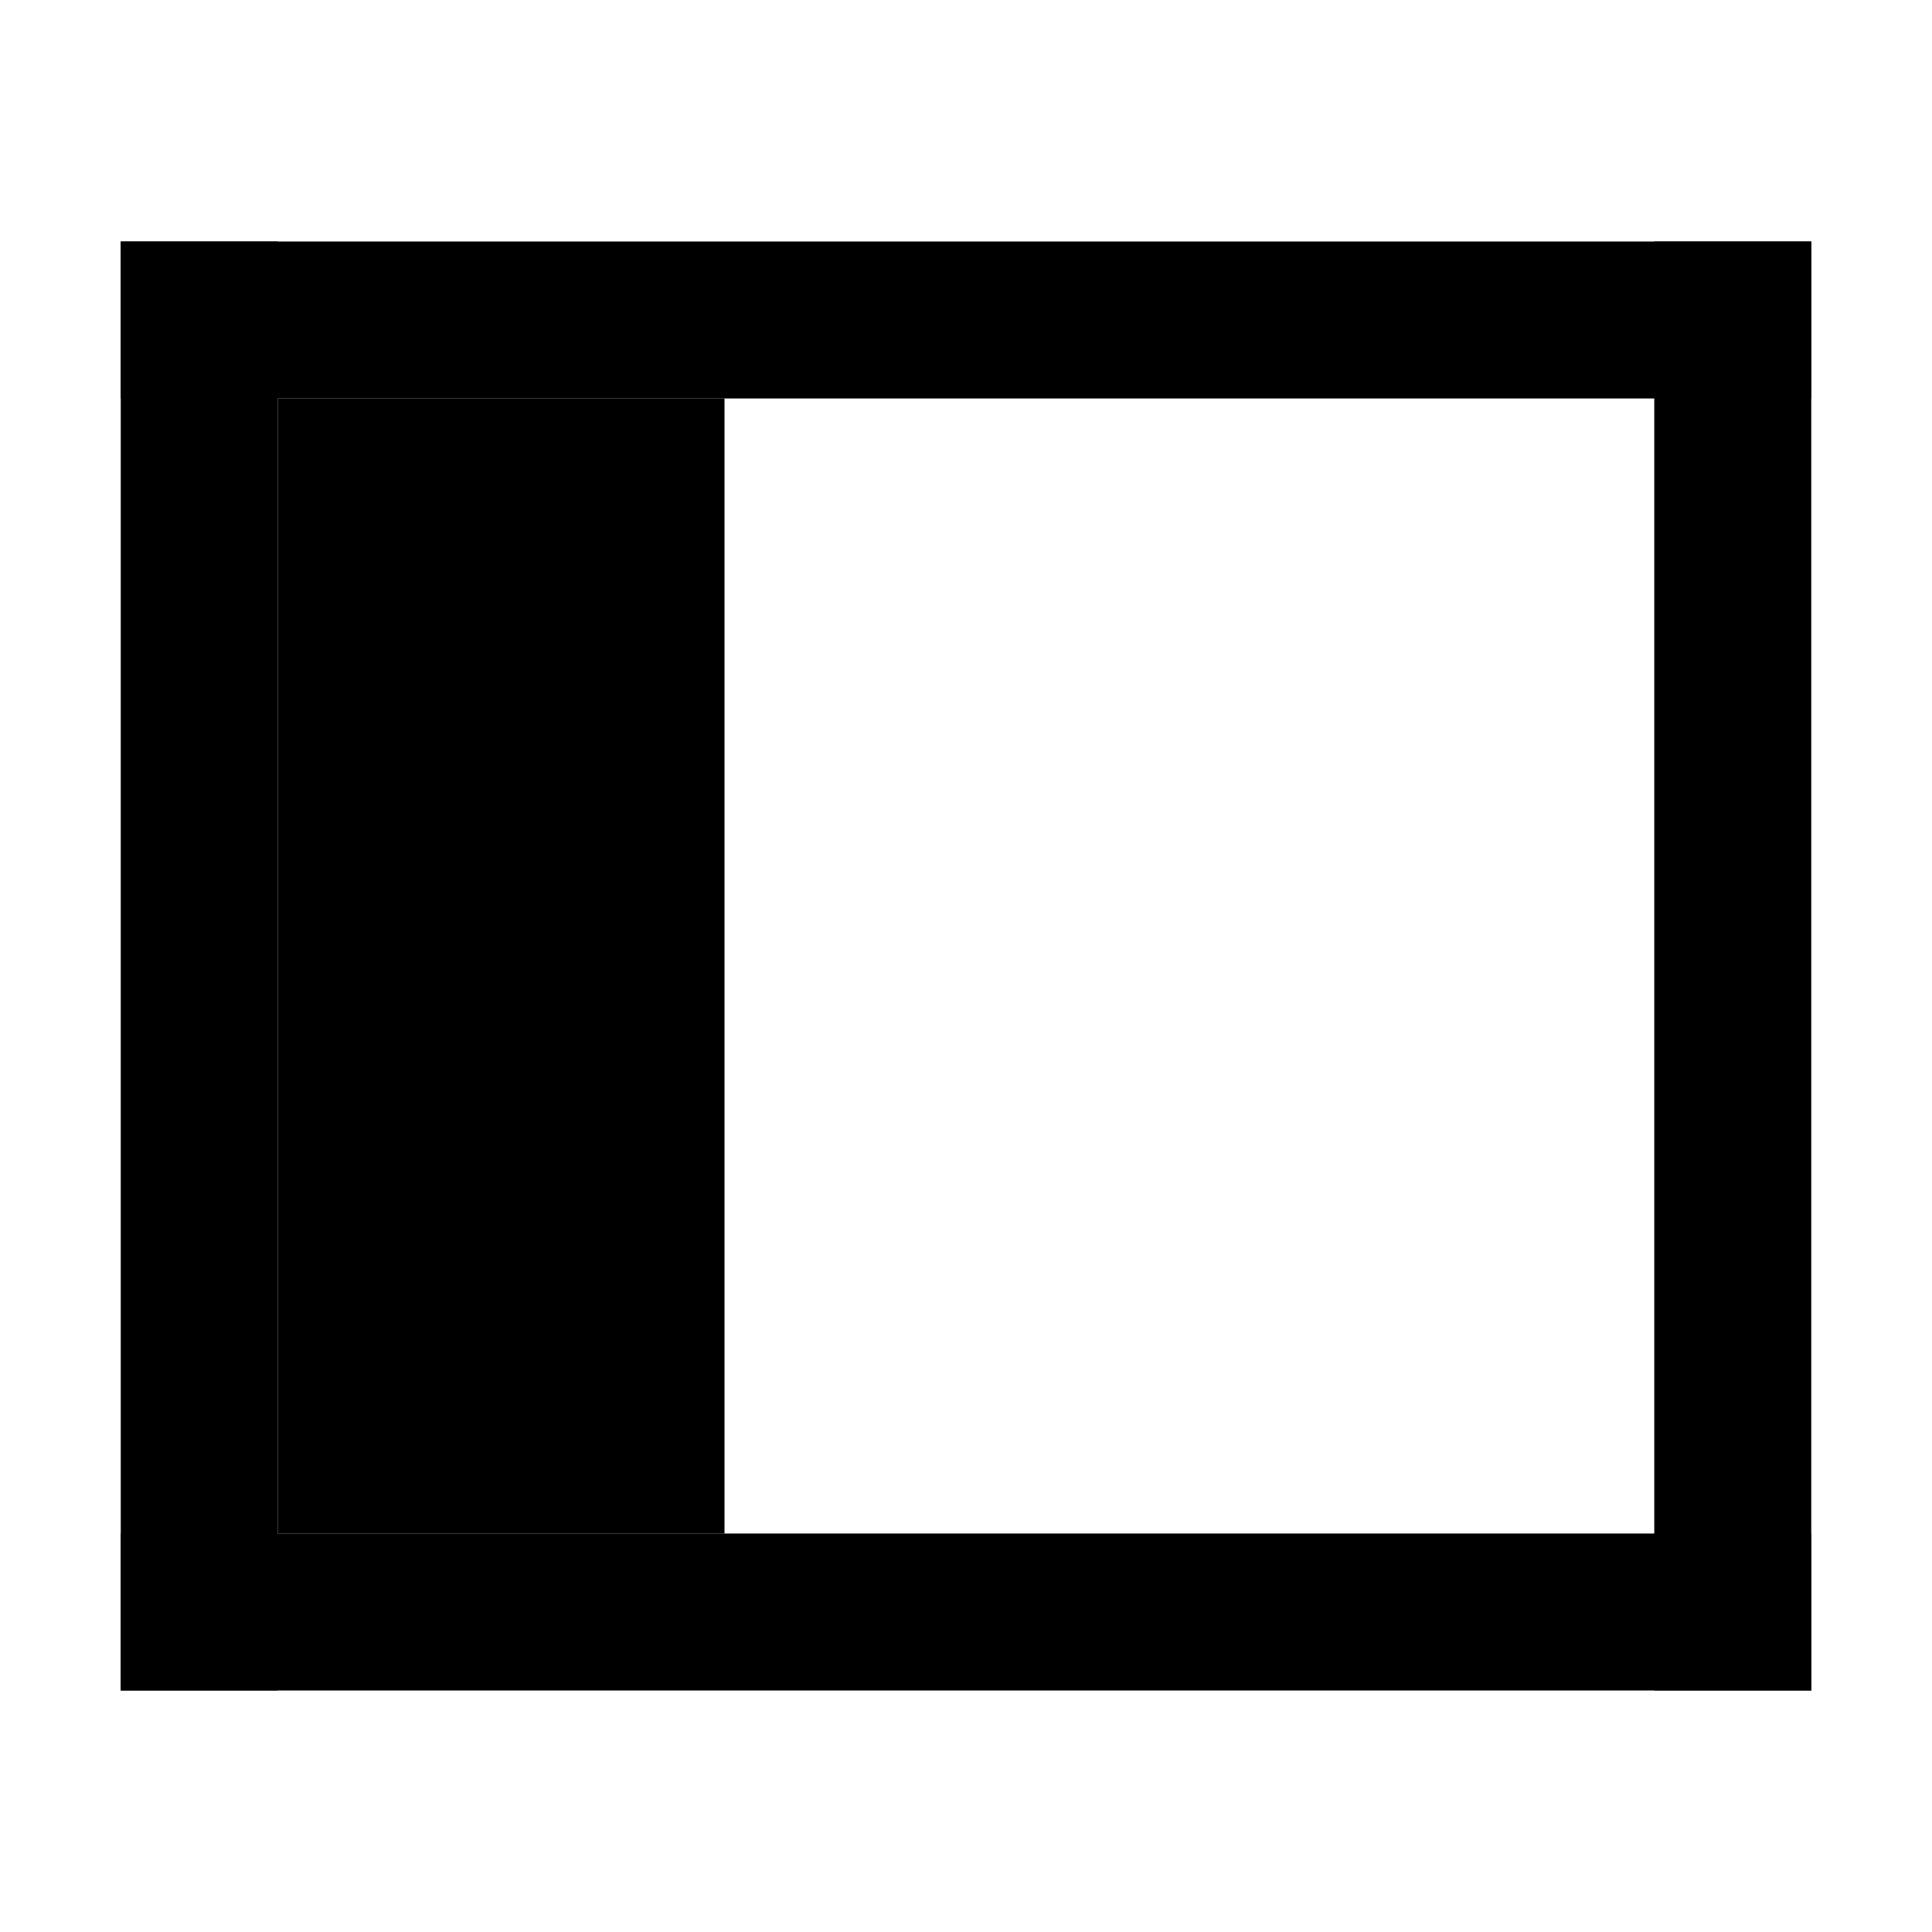
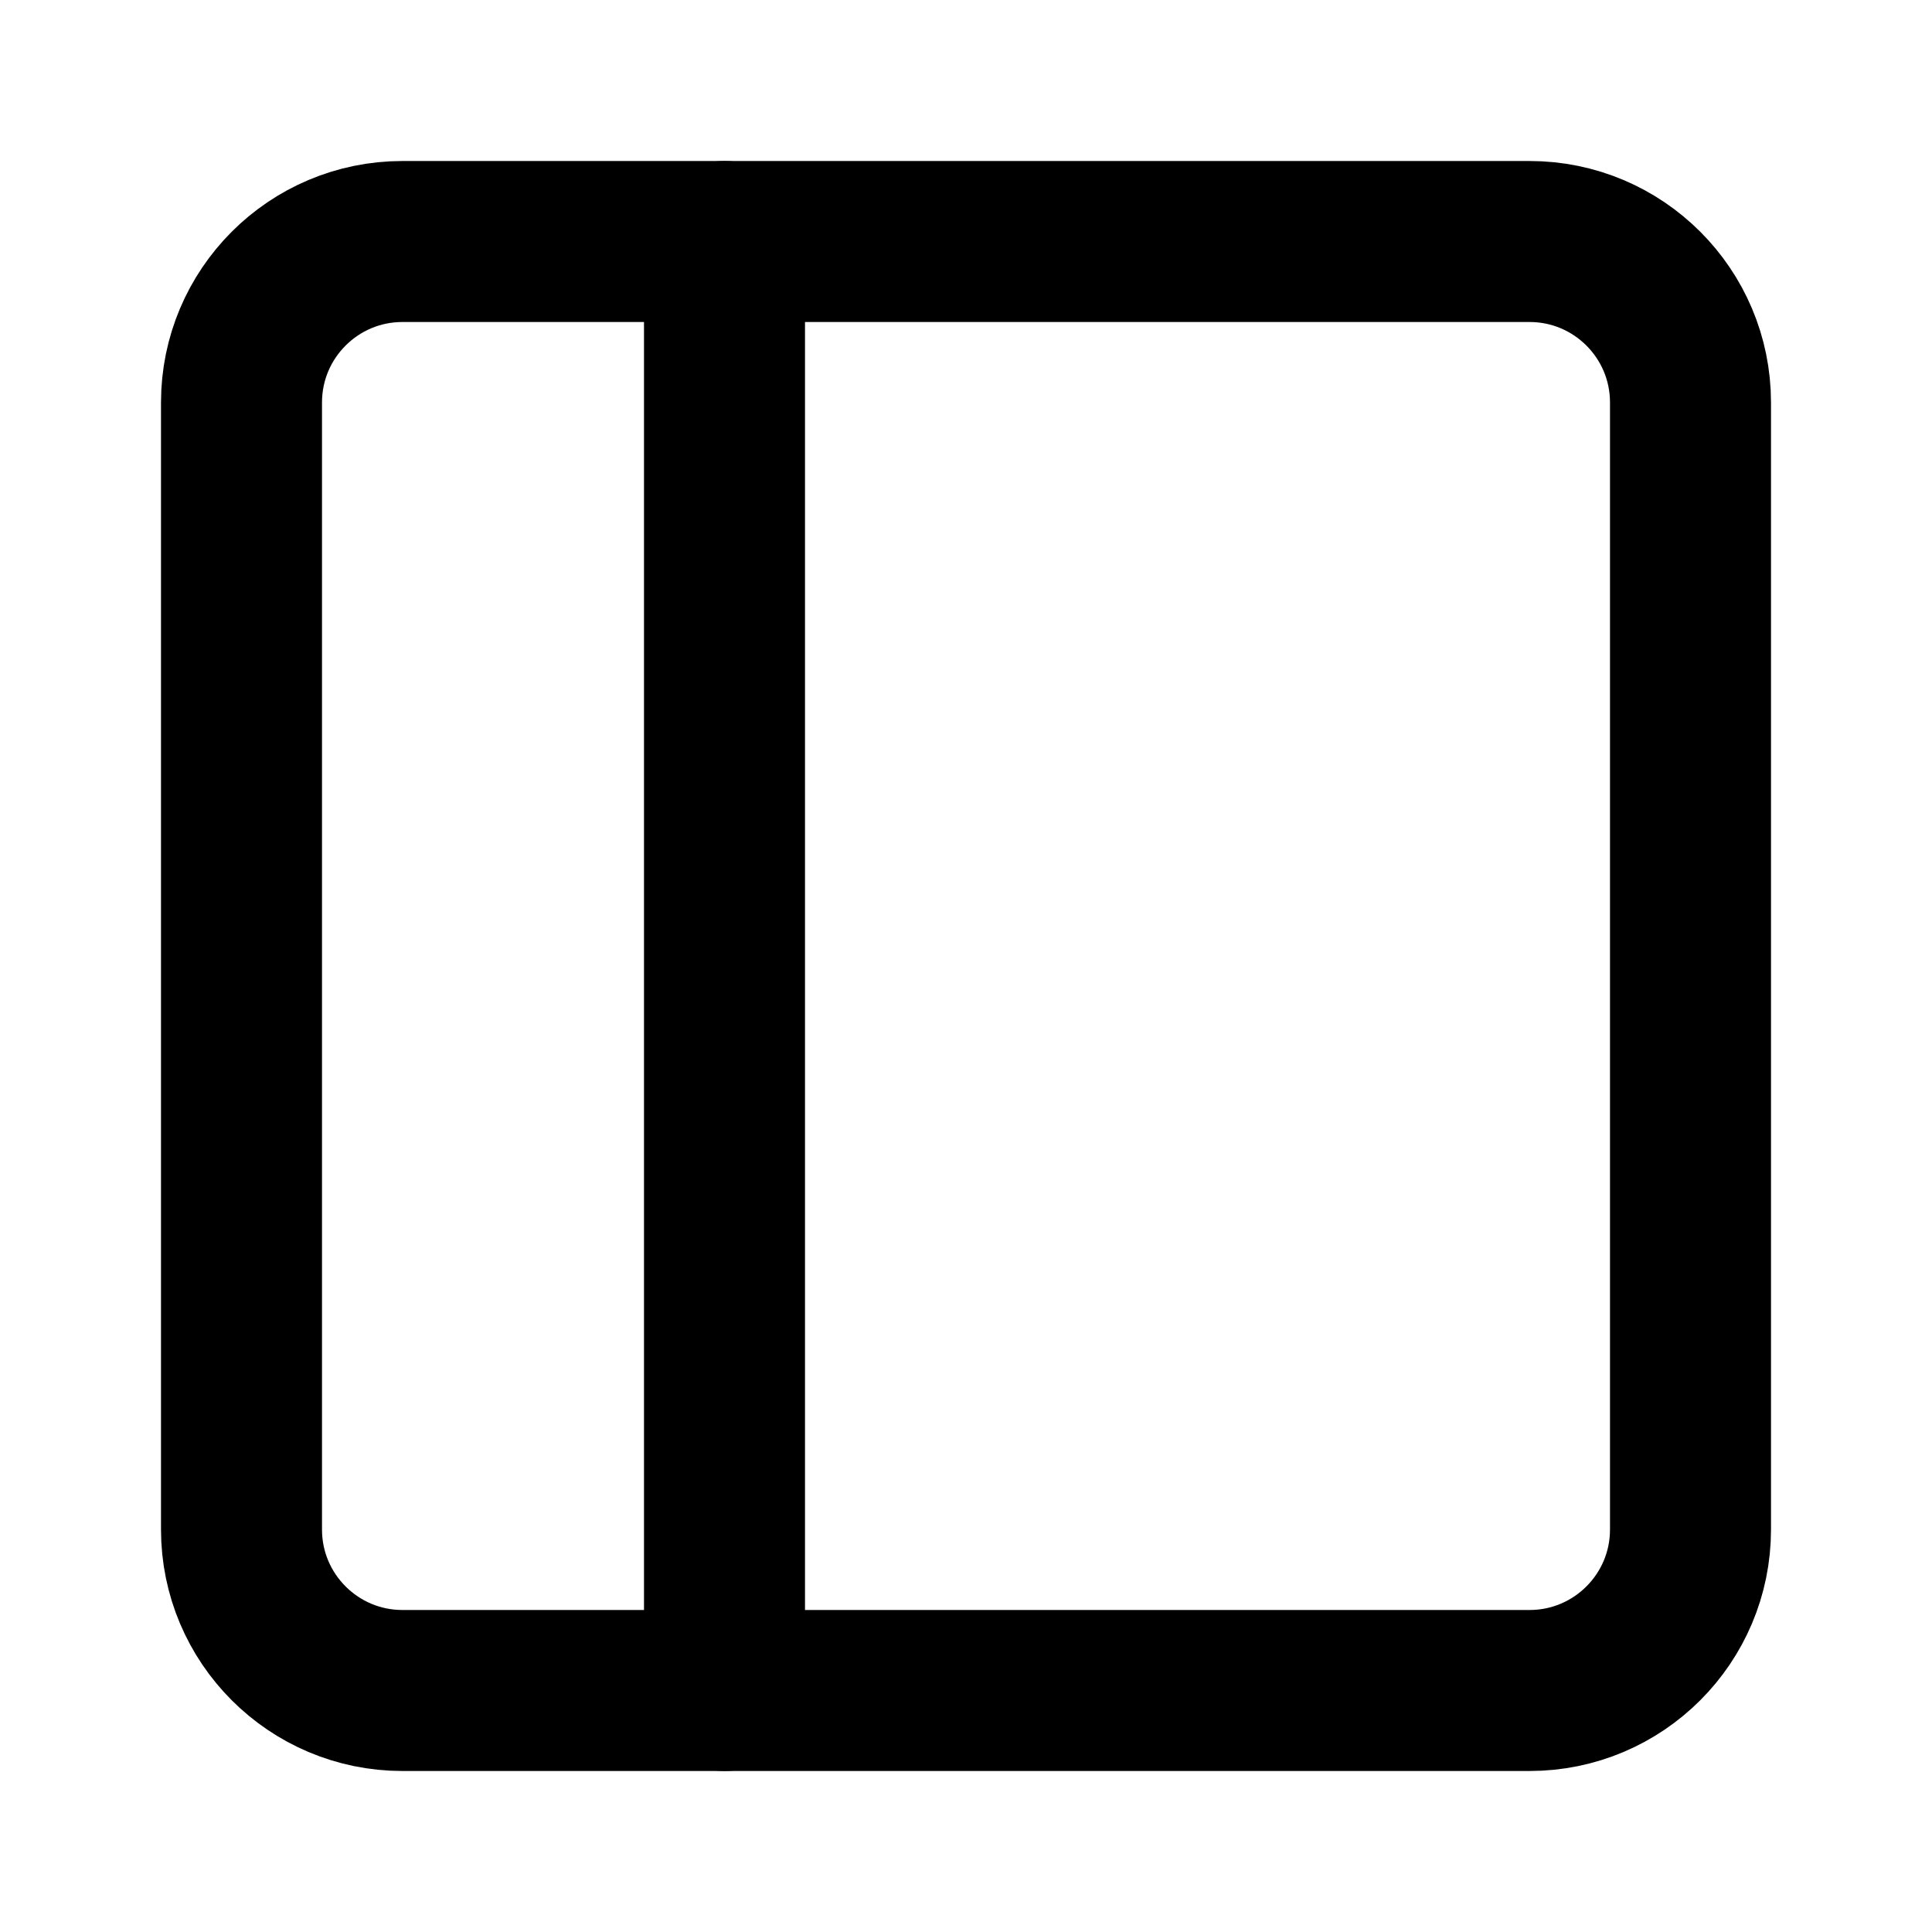
- <svg xmlns="http://www.w3.org/2000/svg" viewBox="0 0 16 16" width="16" height="16">
-   <rect x="0" y="0" width="16" height="16" fill="none" />
-   <rect x="1" y="2" width="14" height="1.3" fill="#000" />
-   <rect x="1" y="12.7" width="14" height="1.3" fill="#000" />
-   <rect x="1" y="2" width="1.3" height="12" fill="#000" />
-   <rect x="13.7" y="2" width="1.3" height="12" fill="#000" />
-   <rect x="2.3" y="3.3" width="3.7" height="9.4" fill="#000" />
+ <svg xmlns="http://www.w3.org/2000/svg" class="lucide lucide-panel-left" width="24" height="24" viewBox="0 0 24 24" fill="none" stroke="#000" stroke-width="2" stroke-linecap="round" stroke-linejoin="round">
+   <rect x="0" y="0" width="24" height="24" fill="none" stroke="none" />
+   <rect width="18" height="18" x="3" y="3" rx="2" />
+   <path d="M9 3v18" />
</svg>
